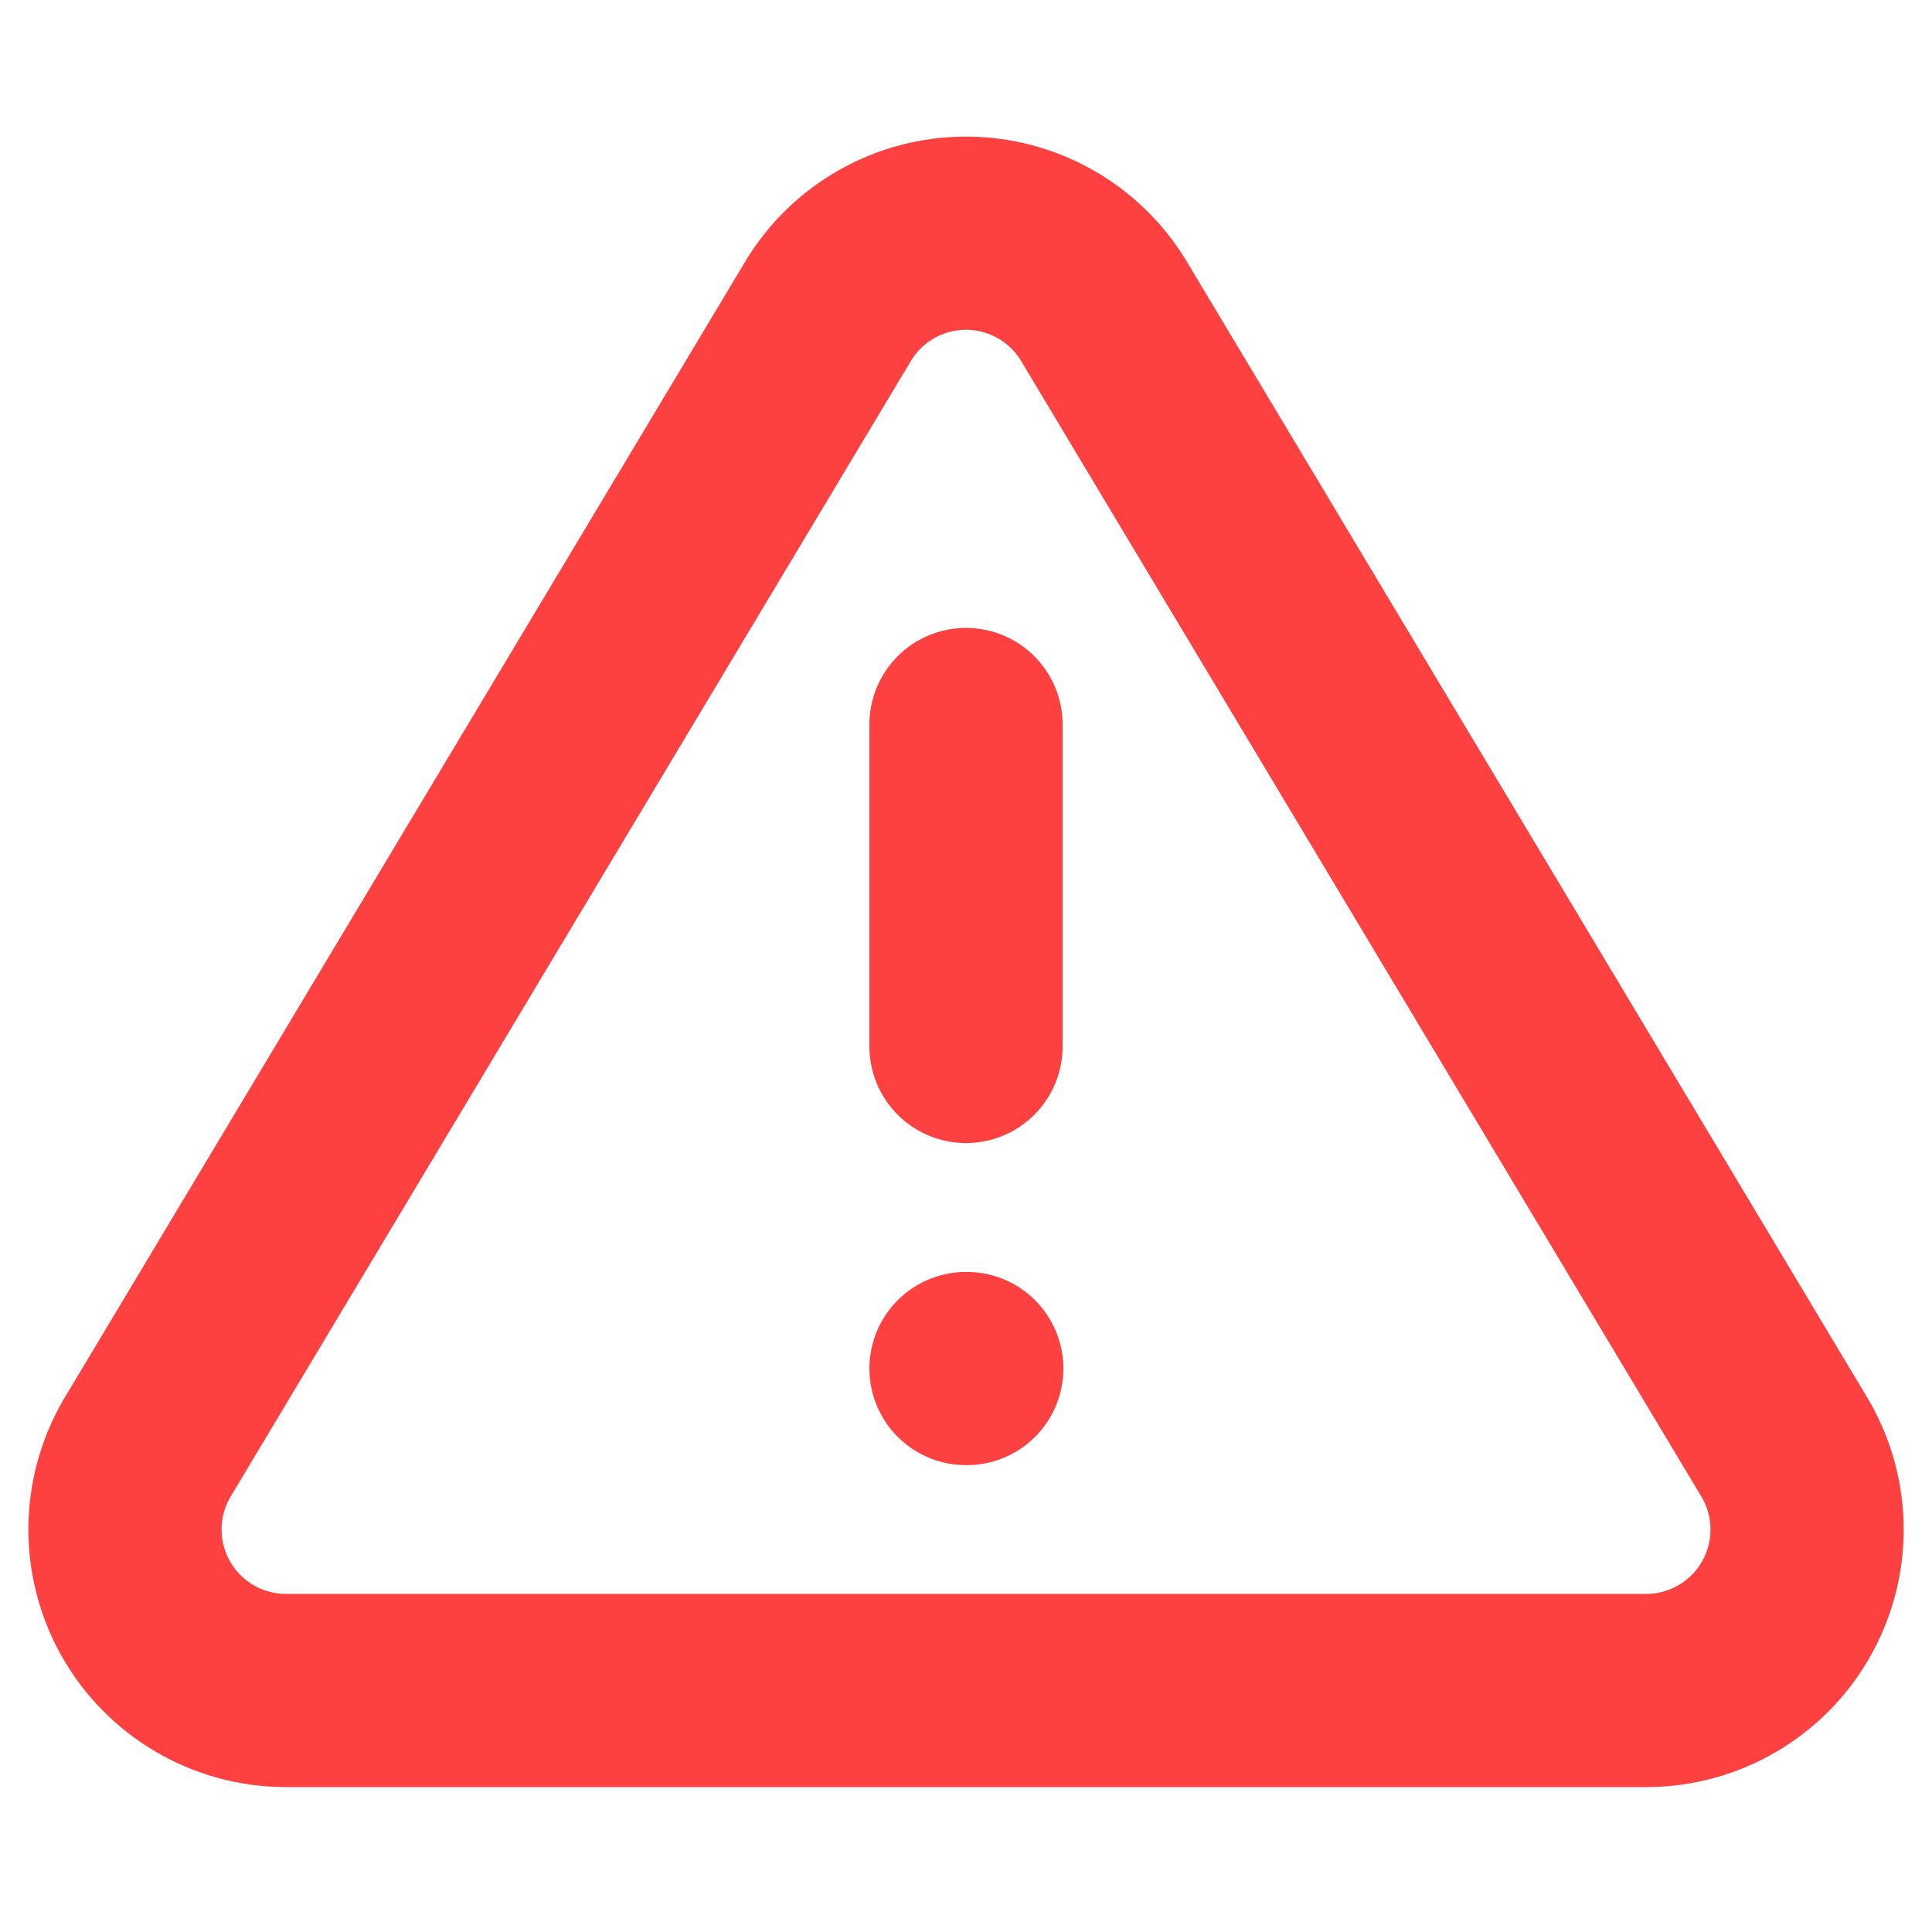
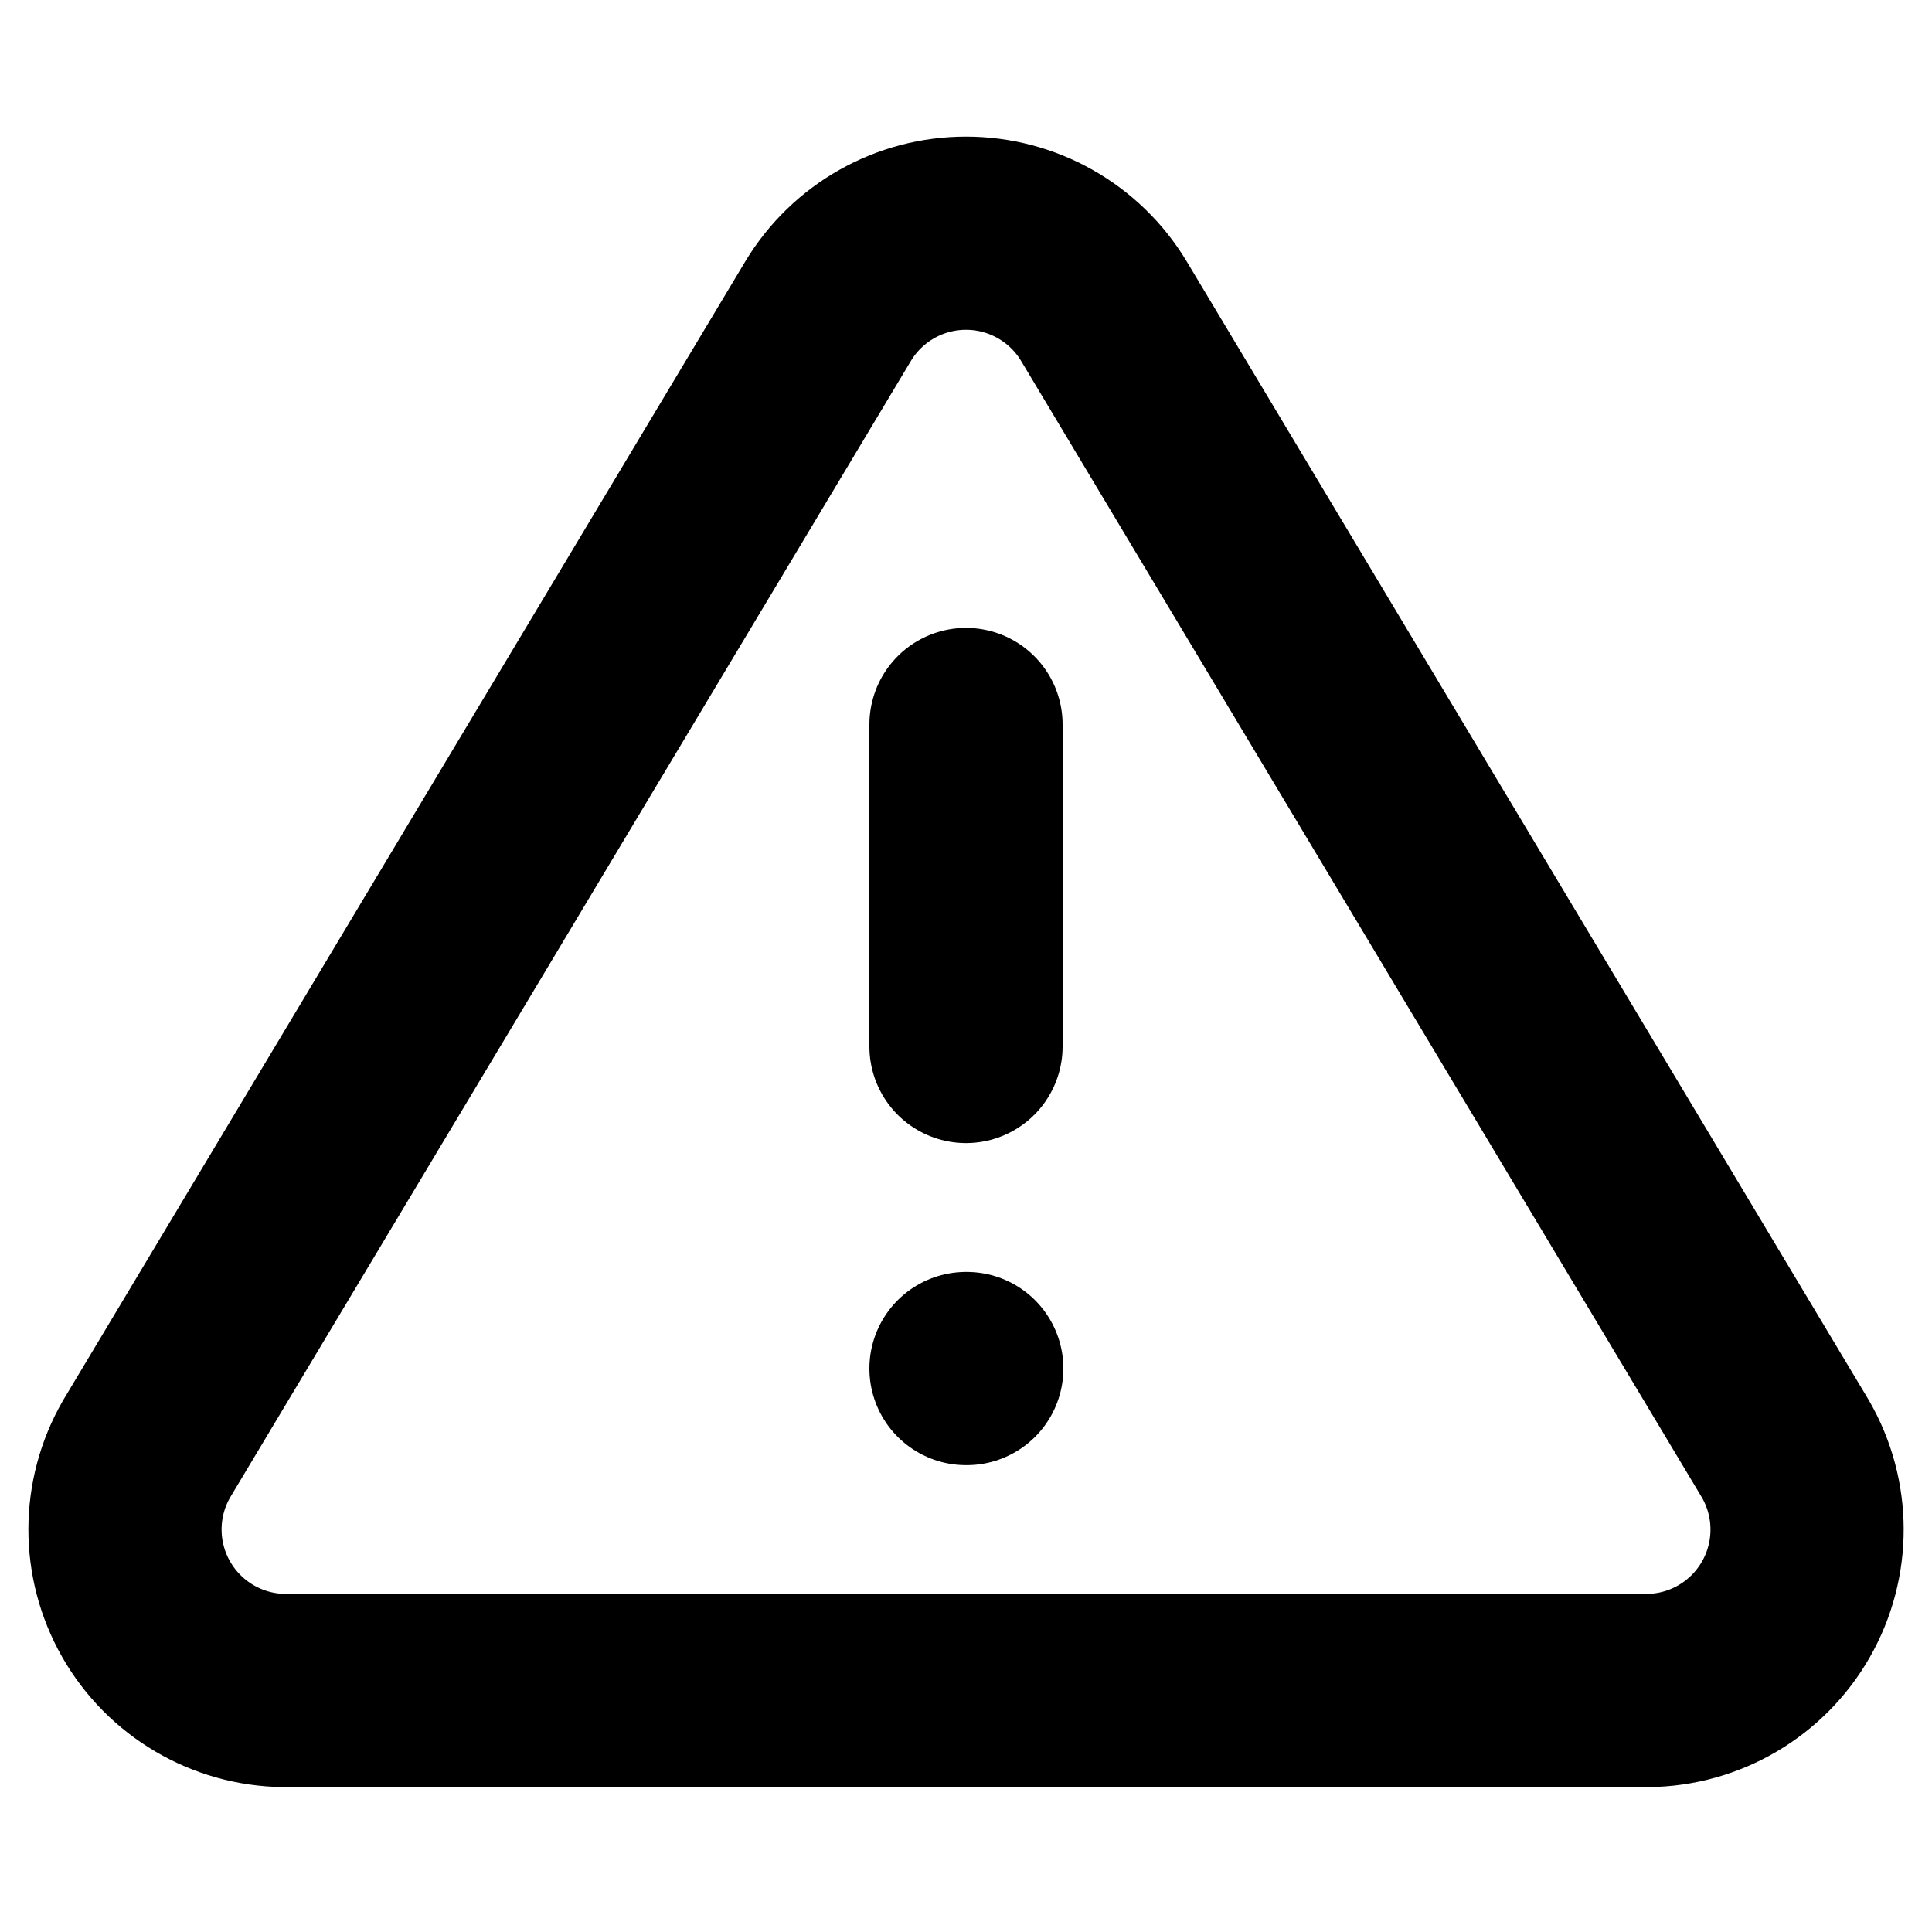
- <svg xmlns="http://www.w3.org/2000/svg" width="20" height="20" fill="none" stroke="#FD4040">
-   <path d="M8.575 3.217 1.517 15a1.667 1.667 0 0 0 1.425 2.5h14.116a1.666 1.666 0 0 0 1.425-2.5L11.425 3.217a1.666 1.666 0 0 0-2.85 0v0ZM10 7.5v3.333M10 14.167h.008" stroke-width="2" stroke-linecap="round" stroke-linejoin="round" />
+ <svg xmlns="http://www.w3.org/2000/svg" width="20" height="20" fill="none">
+   <path d="M8.575 3.217 1.517 15a1.667 1.667 0 0 0 1.425 2.5h14.116a1.666 1.666 0 0 0 1.425-2.5L11.425 3.217a1.666 1.666 0 0 0-2.85 0v0ZM10 7.5v3.333M10 14.167h.008" stroke="currentColor" stroke-width="2" stroke-linecap="round" stroke-linejoin="round" />
</svg>
